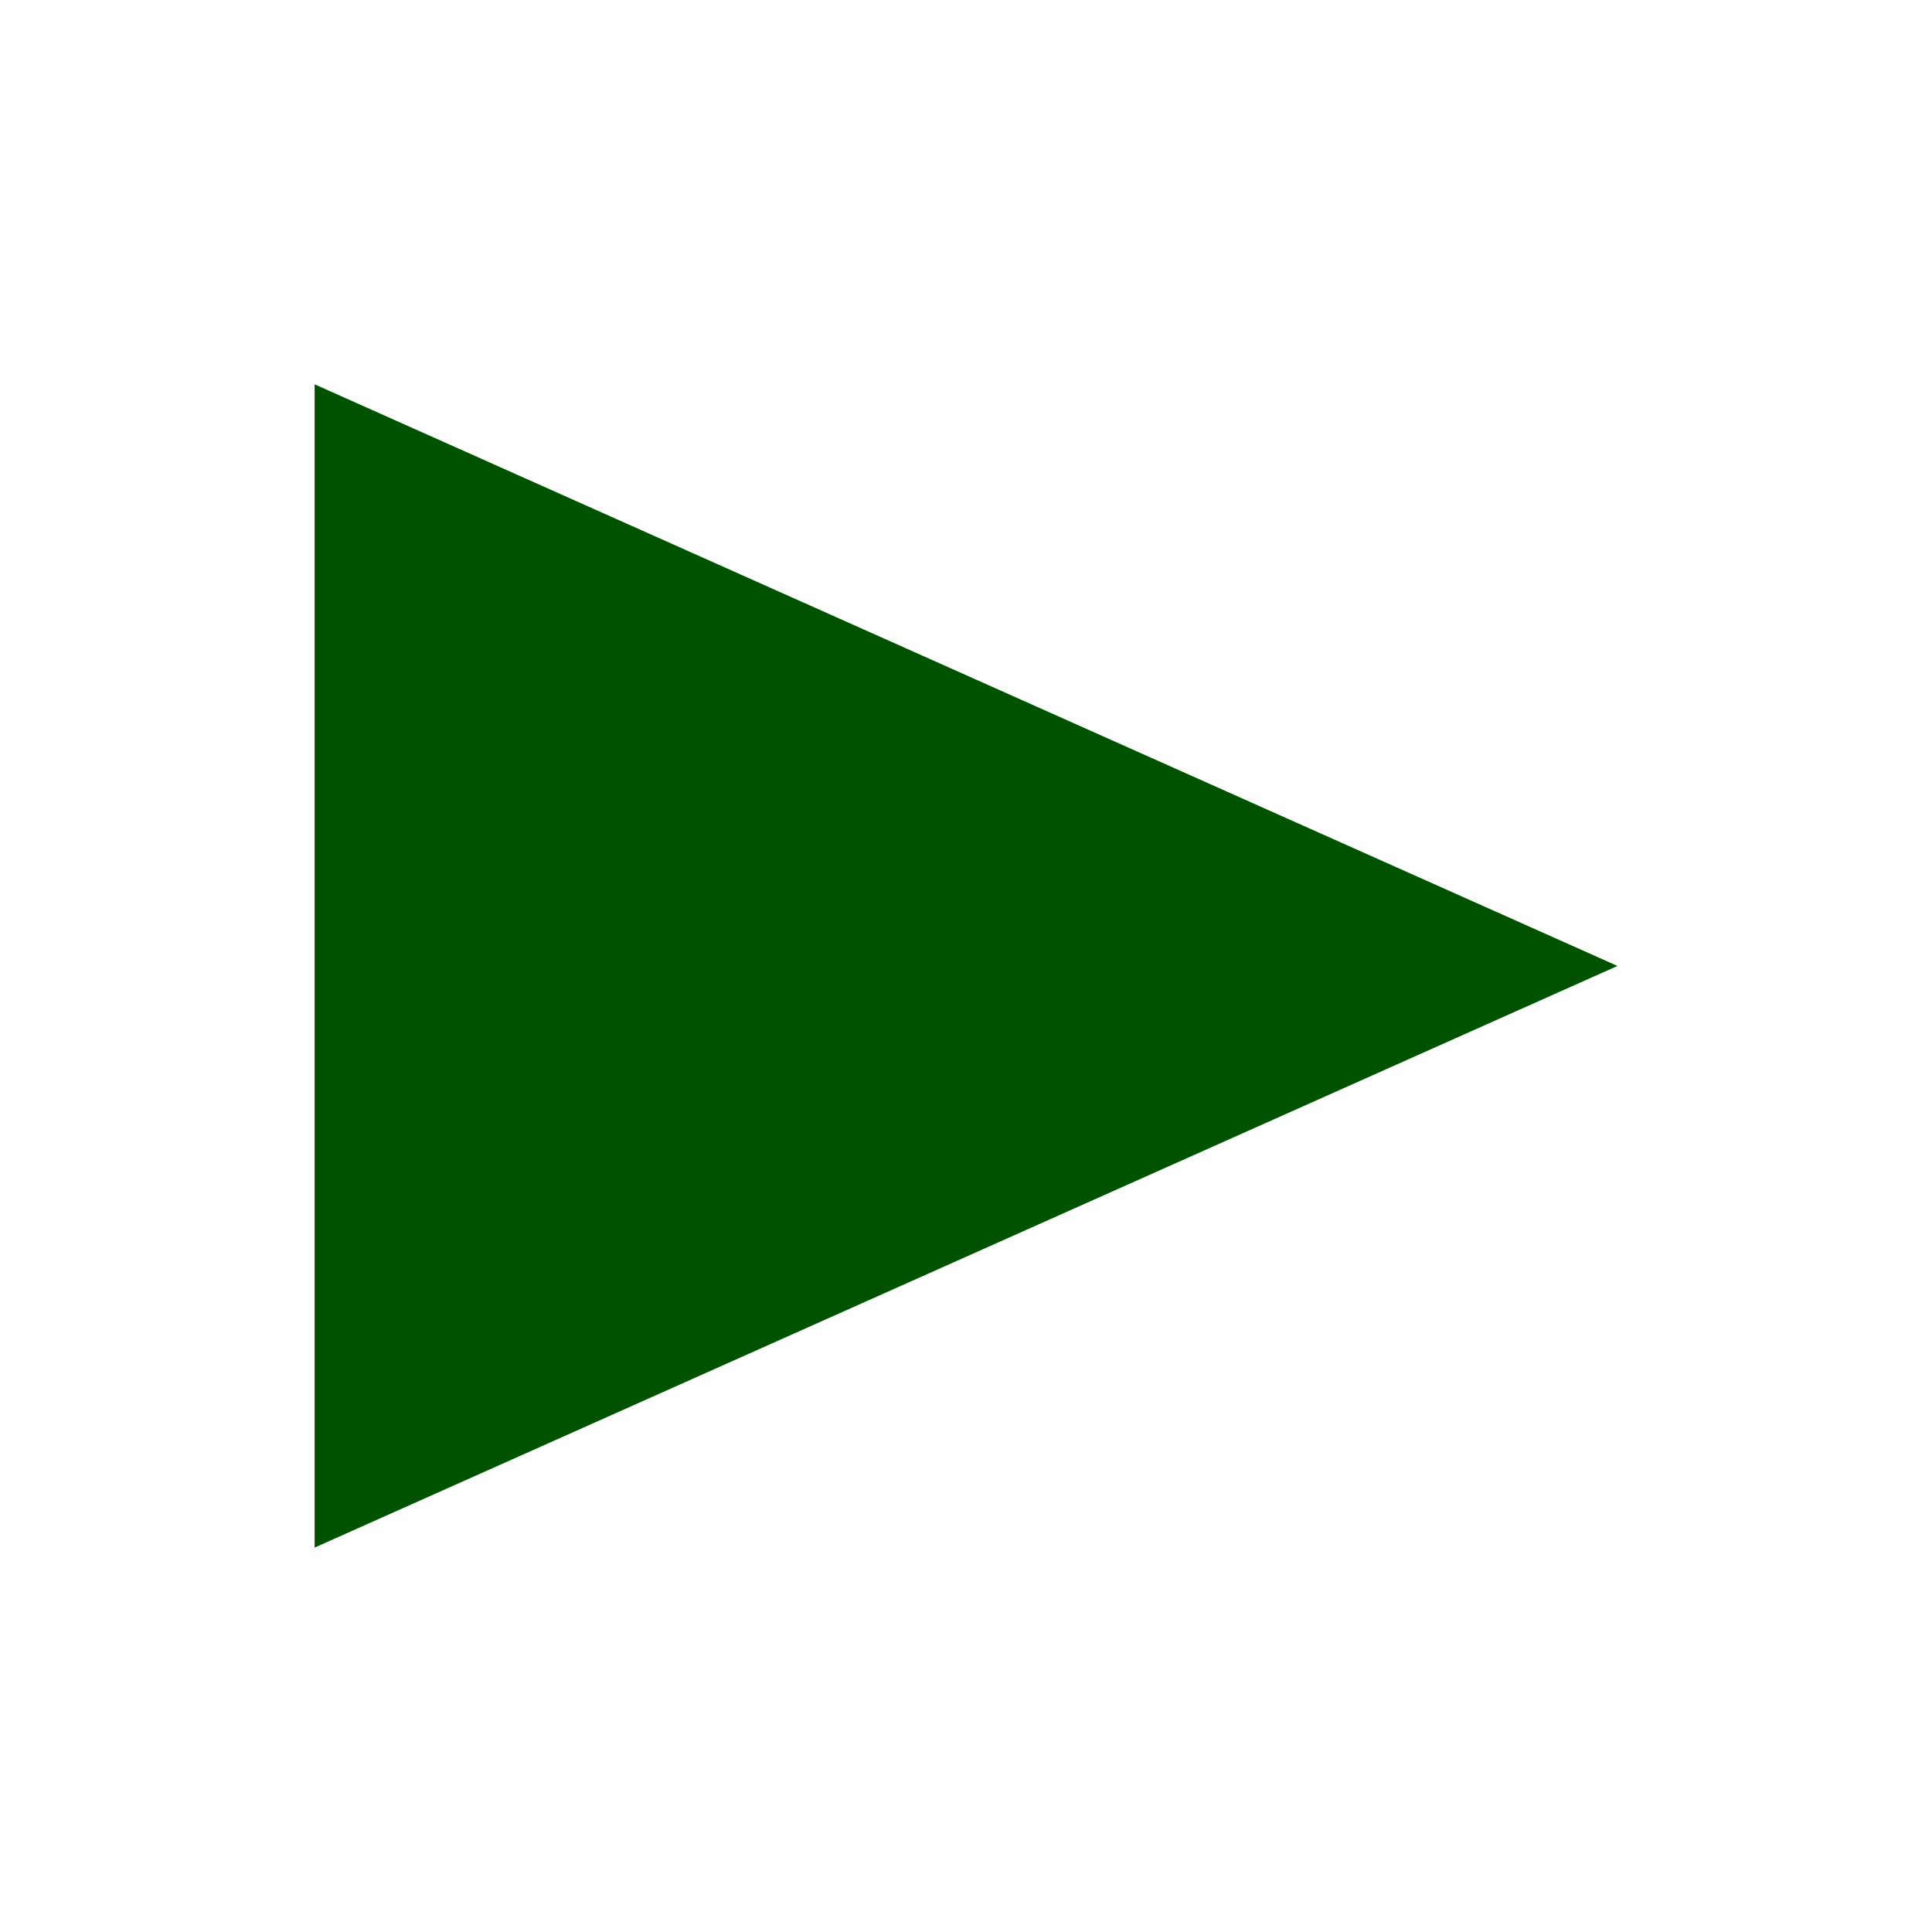
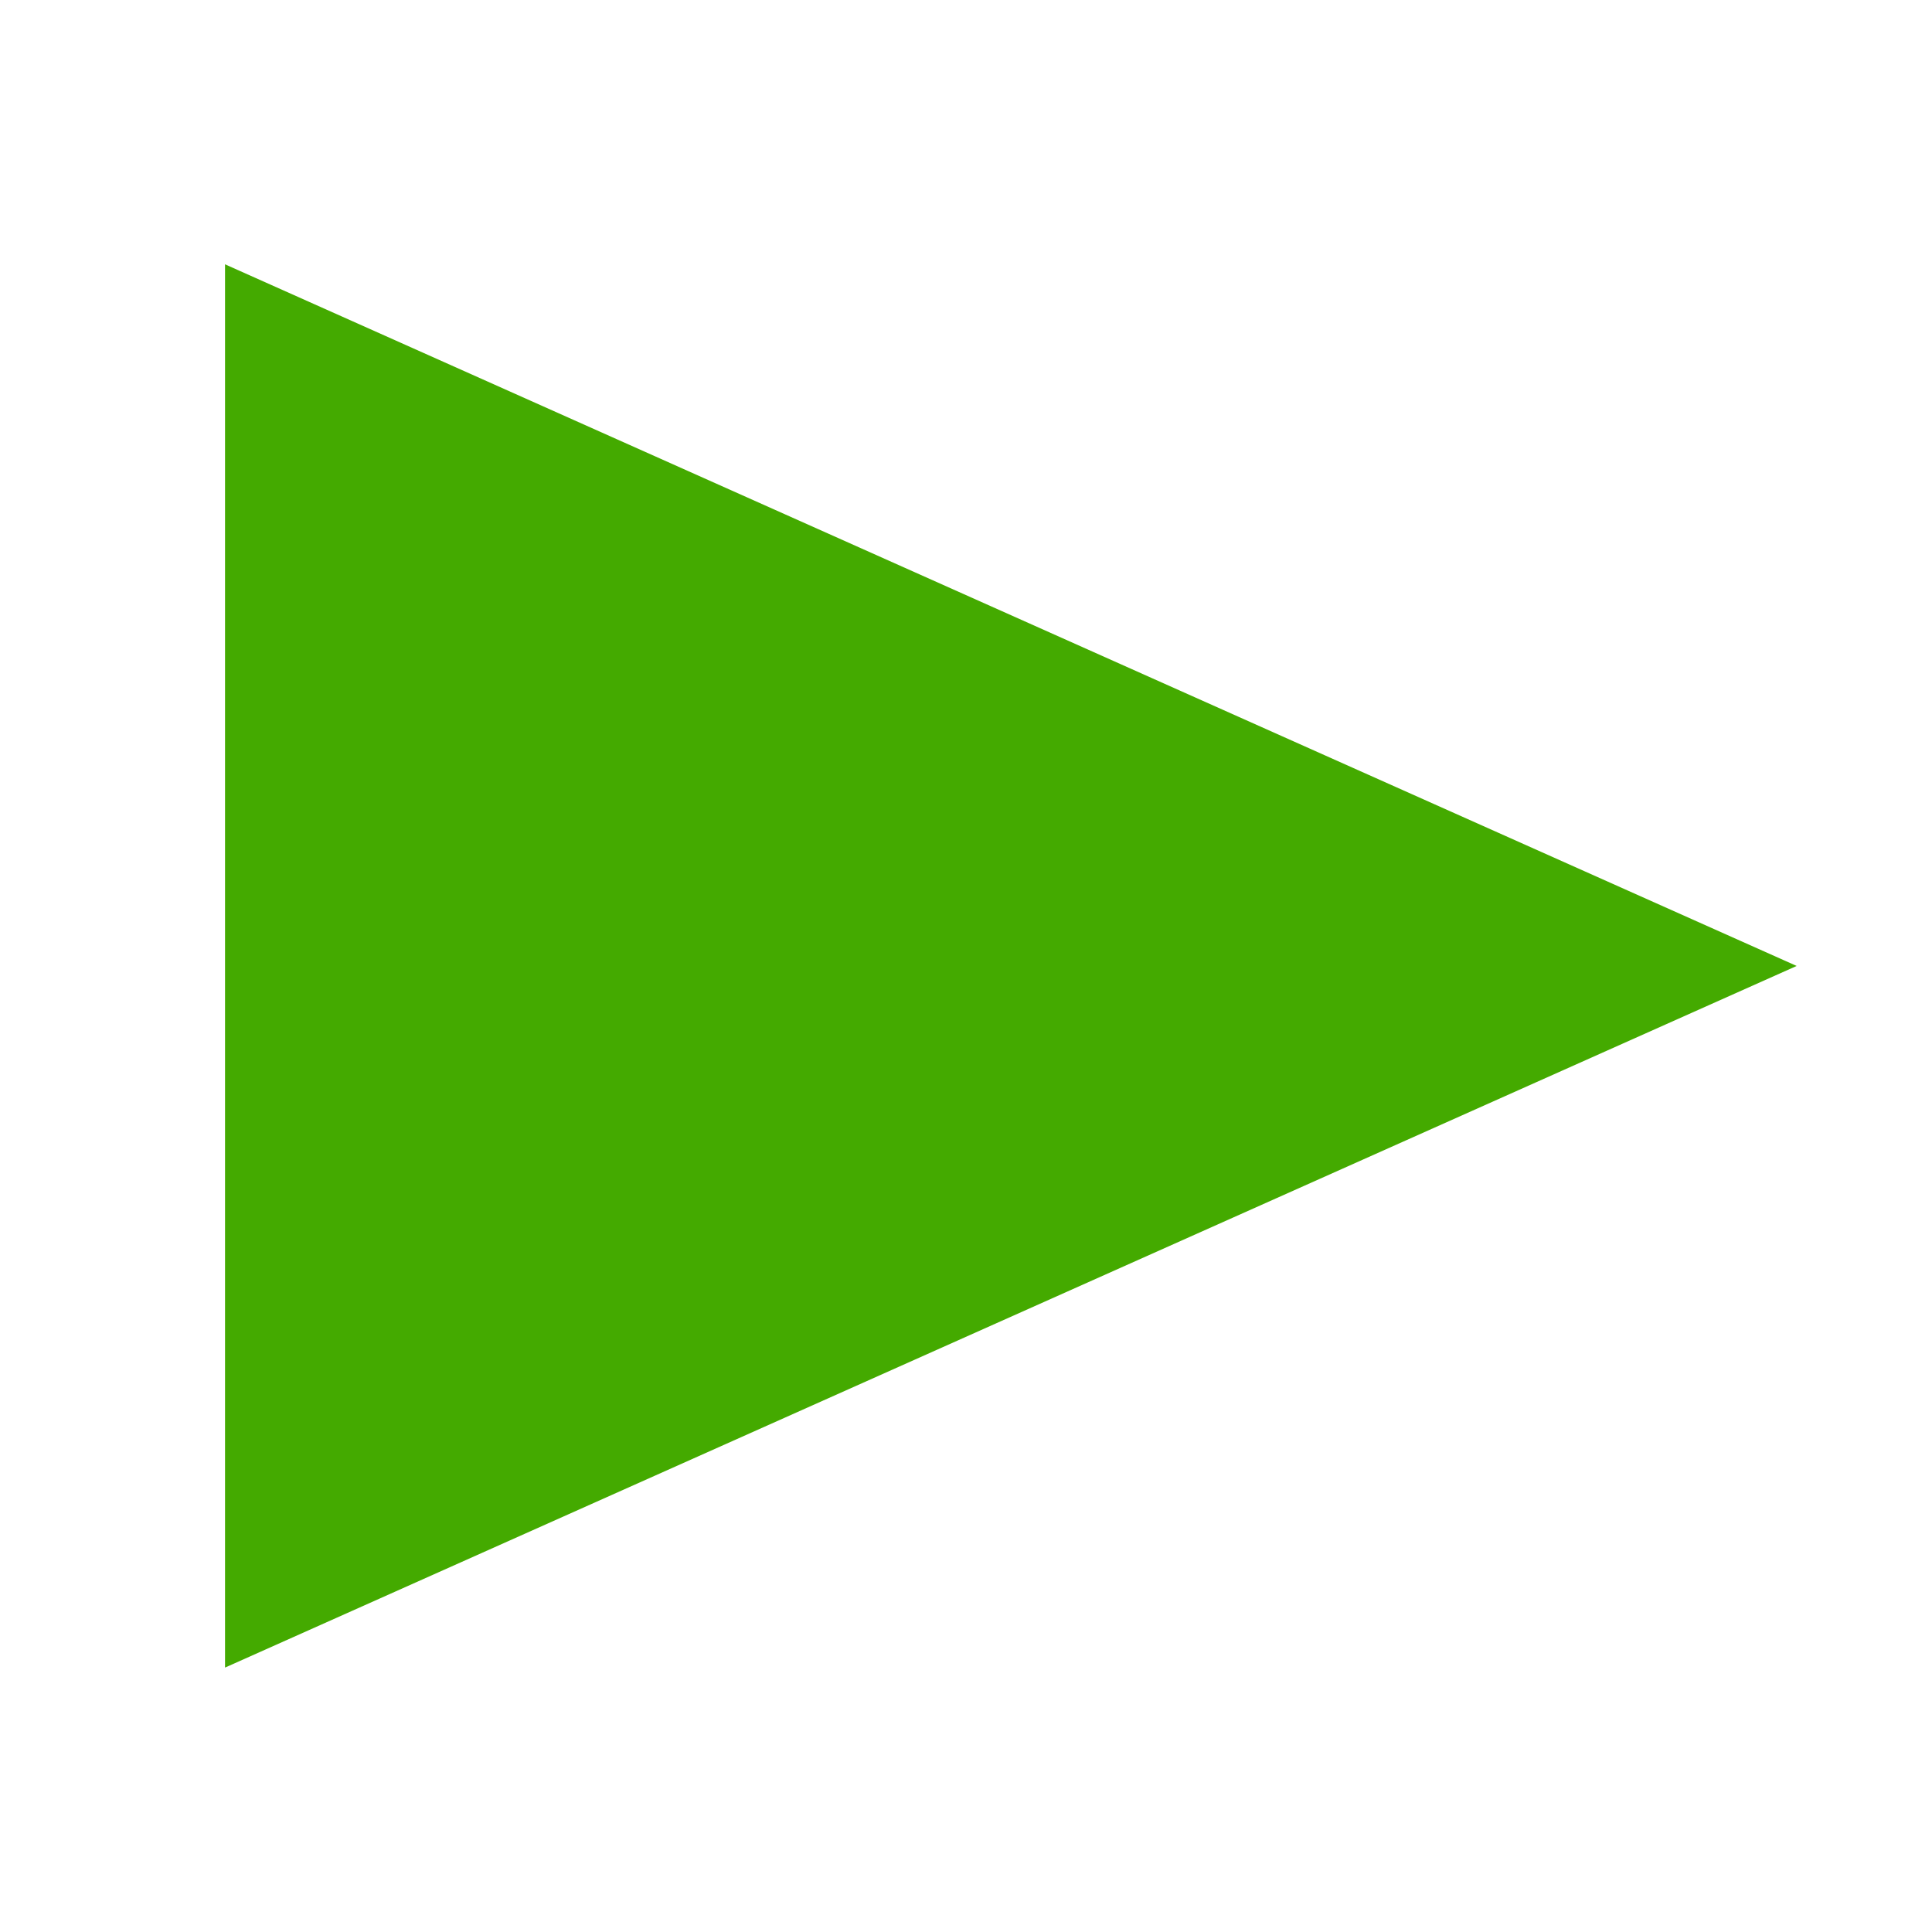
<svg xmlns="http://www.w3.org/2000/svg" width="20mm" height="20mm" viewBox="0 0 20 20" version="1.1" id="svg8">
  <defs id="defs2" />
  <g id="layer1" transform="translate(0,-277)">
    <path style="fill:#999999;fill-opacity:0.695;stroke:#000000;stroke-width:0.465;paint-order:normal;stroke-opacity:1;stroke-miterlimit:4;stroke-dasharray:none" id="path4518" r="9.432" cy="287.201" cx="10.167" />
-     <path style="fill:#005200;fill-opacity:1;stroke:none;stroke-width:0.465;stroke-miterlimit:4;stroke-dasharray:none;stroke-opacity:1;paint-order:normal" id="path819" d="m 14.98,286.703 -10.429,6.021 0,-12.042 z" transform="matrix(1.293214,0,0,1,-2.628454,0.2965393)" />
+     <path style="fill:#44aa00;fill-opacity:1;stroke:none;stroke-width:0.465;stroke-miterlimit:4;stroke-dasharray:none;stroke-opacity:1;paint-order:normal" id="path819" d="m 14.98,286.703 -10.429,6.021 0,-12.042 z" transform="matrix(1.560028,0,0,1.206319,-4.770176,-58.85576)" />
  </g>
</svg>
